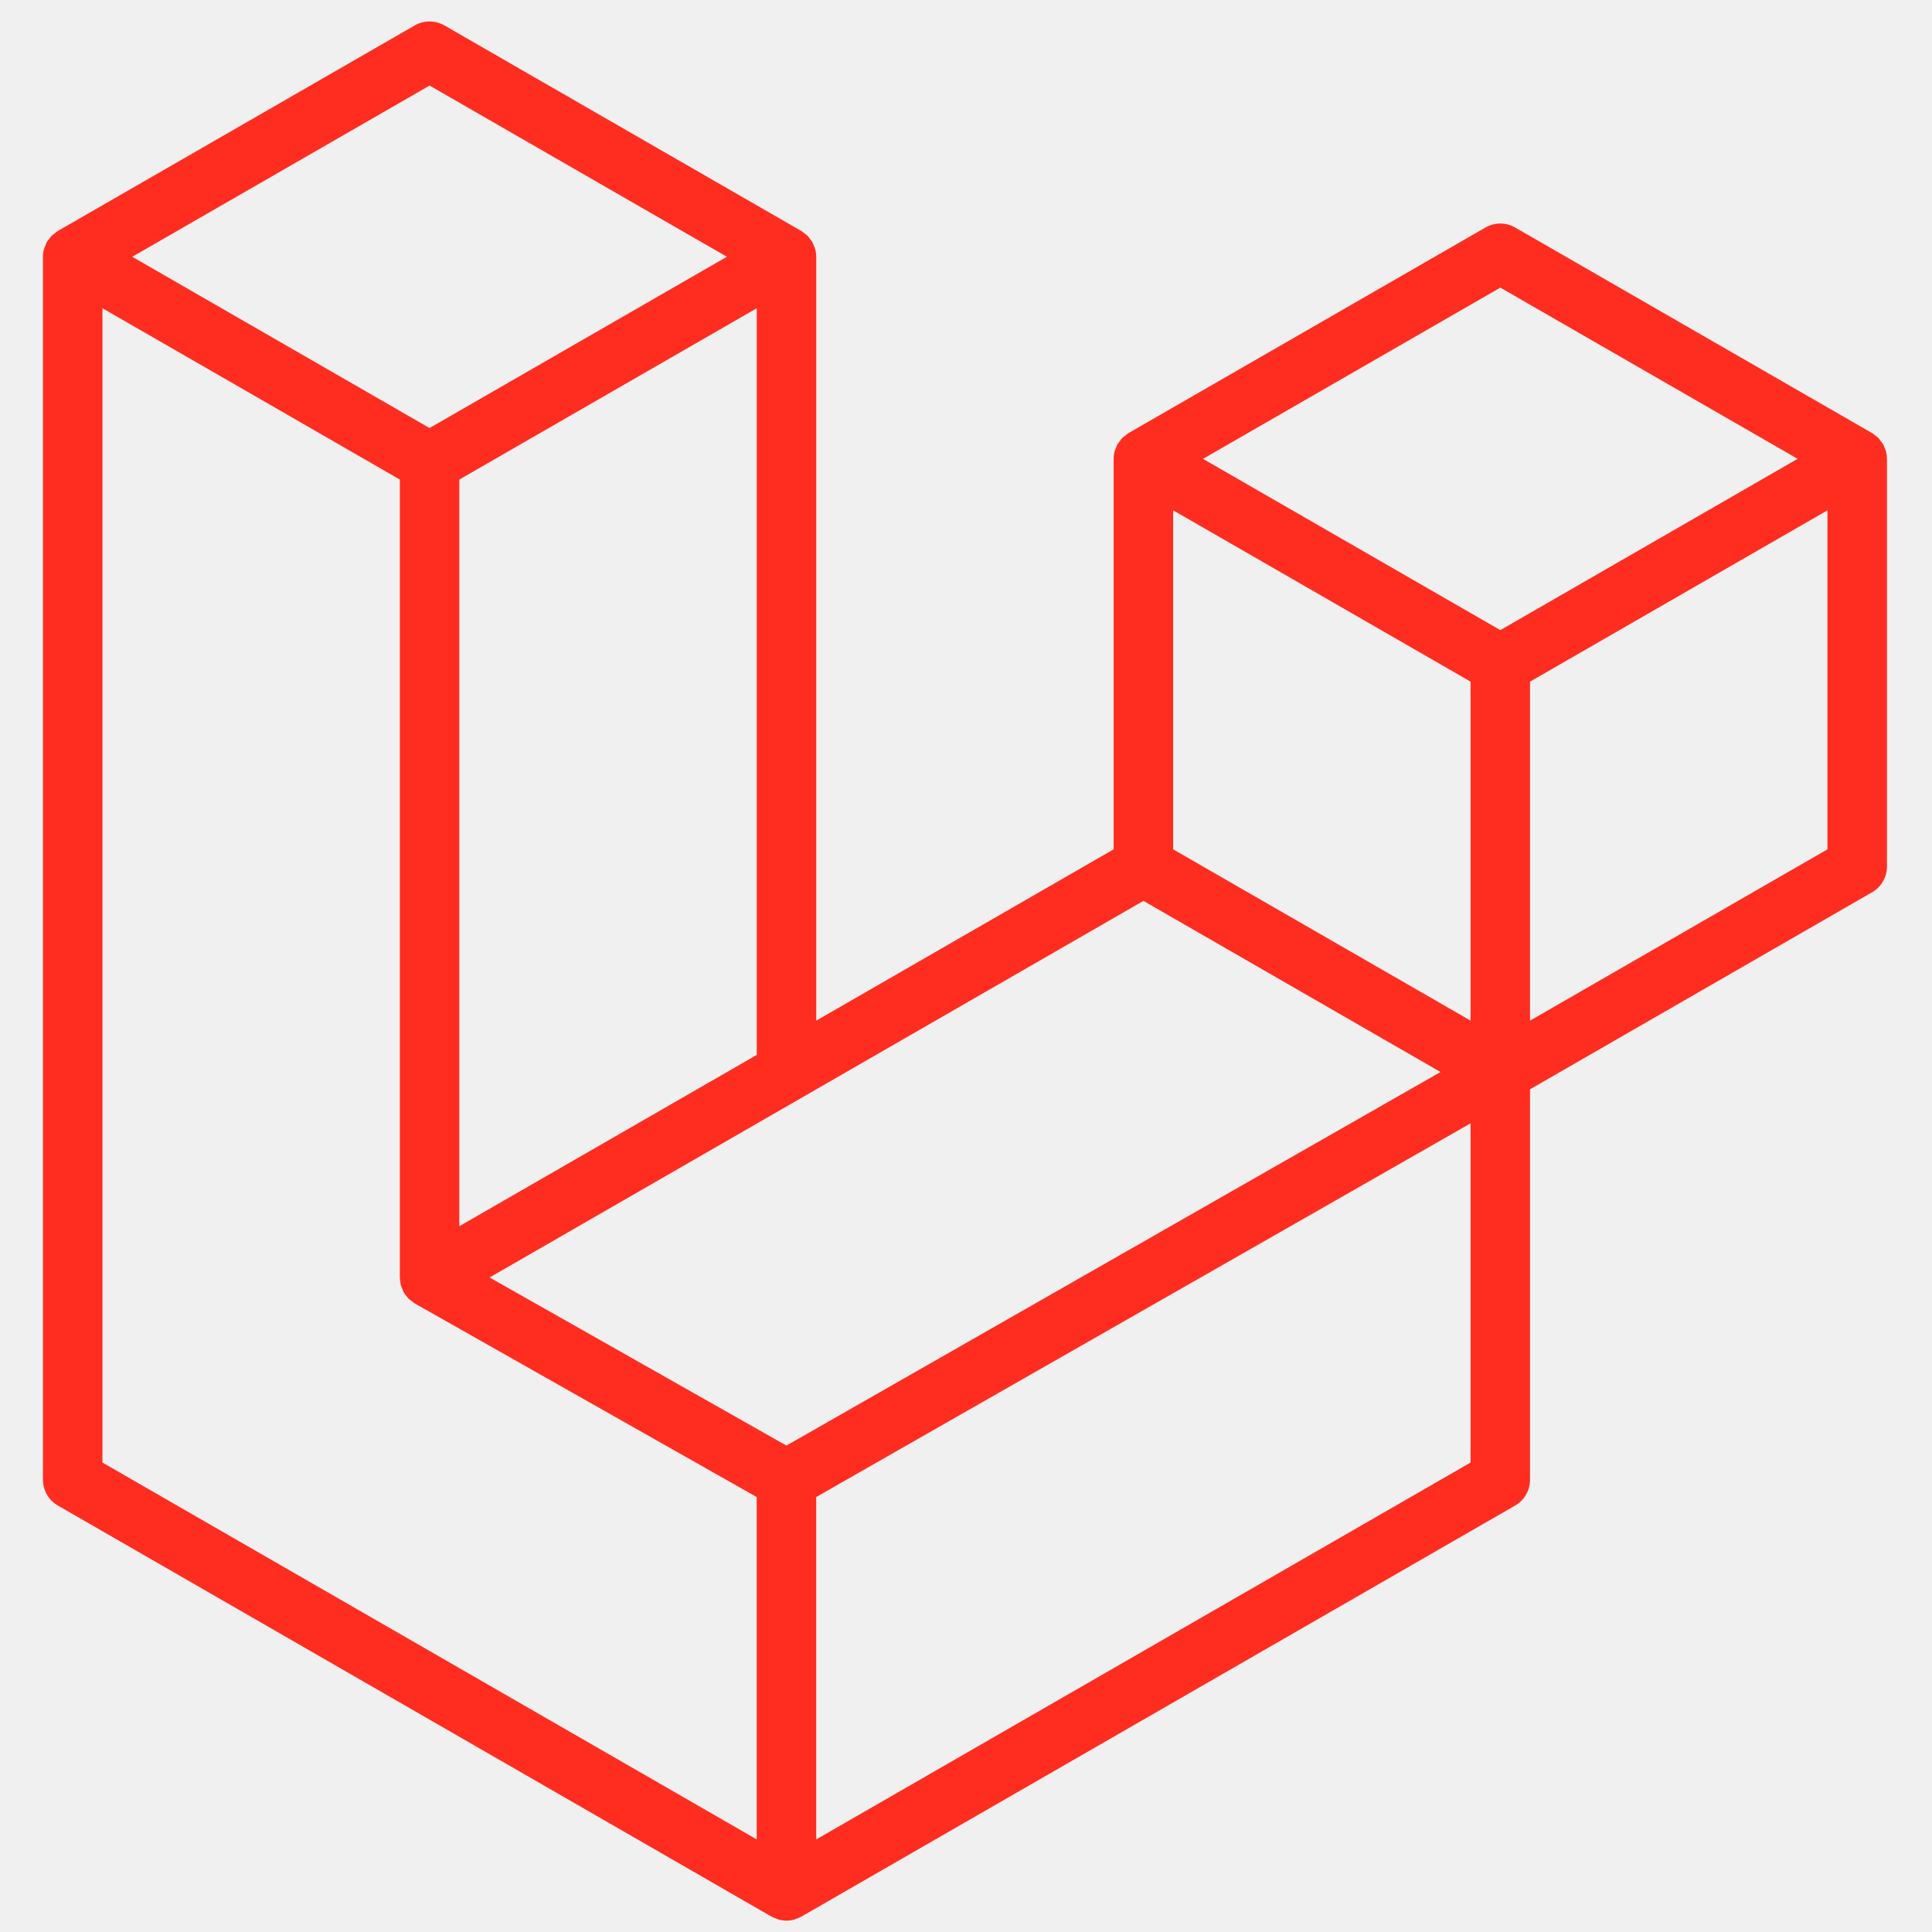
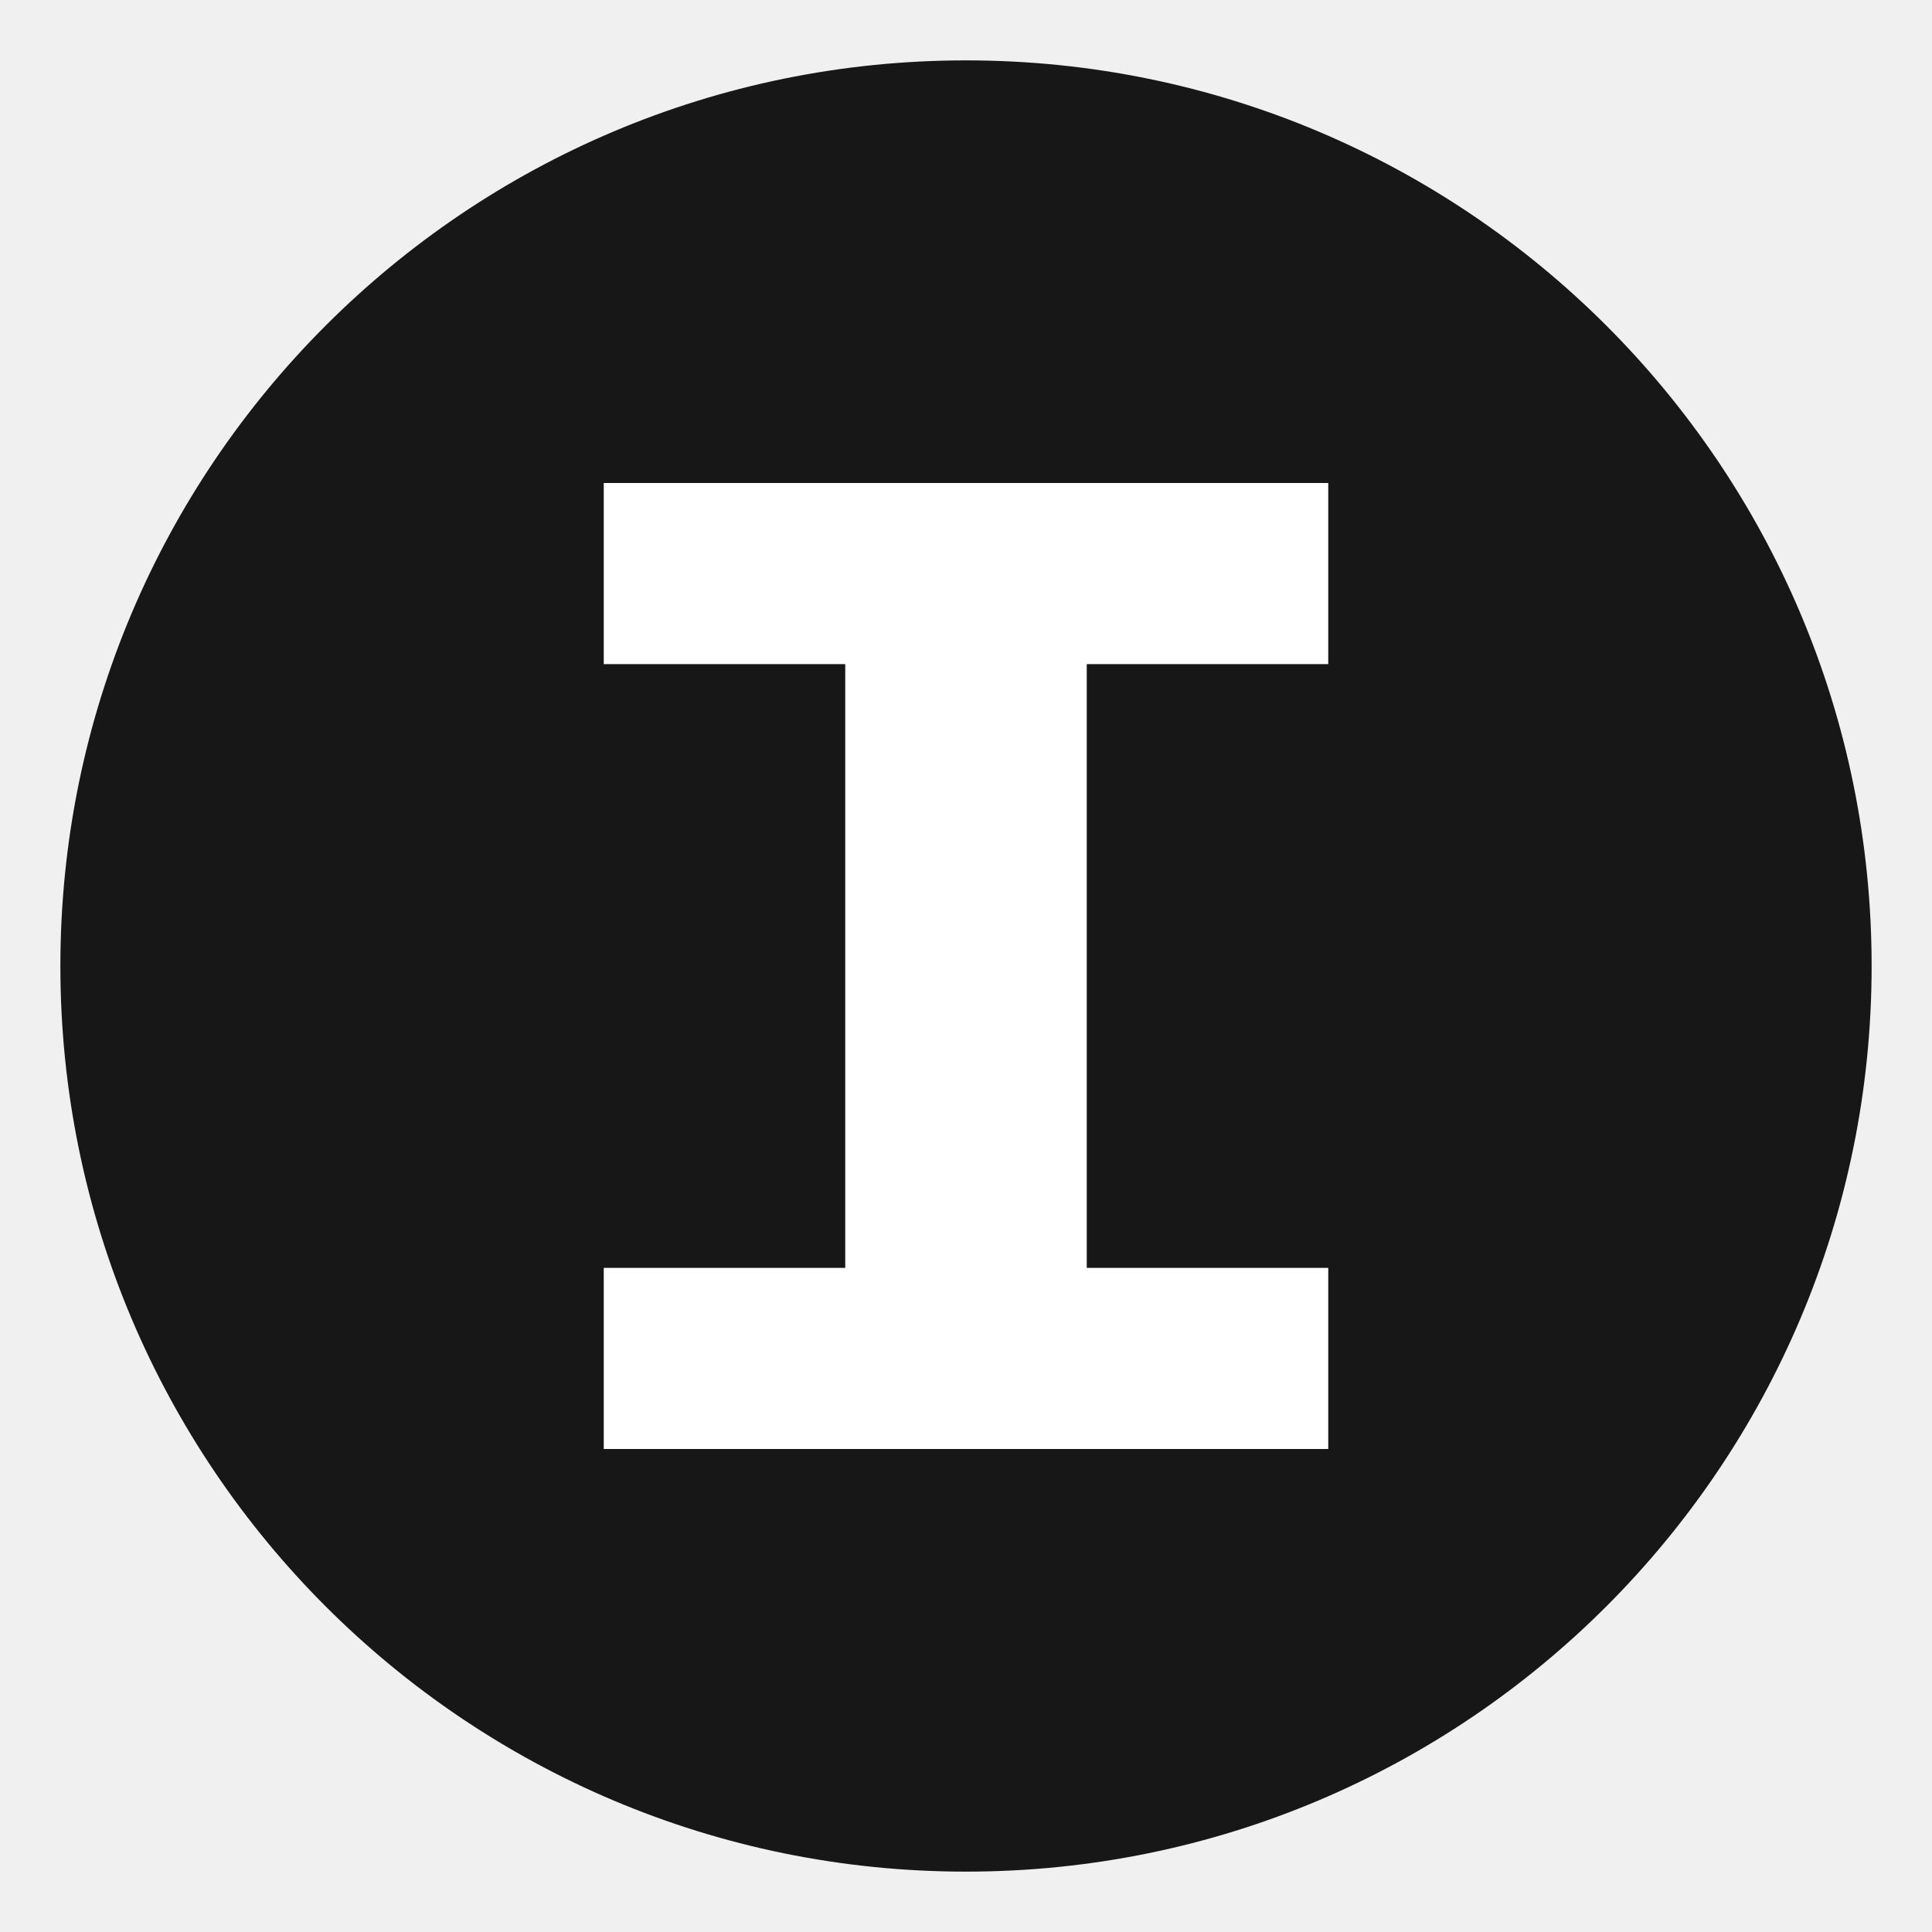
- <svg xmlns="http://www.w3.org/2000/svg" width="166" height="166" viewBox="0 0 166 166" fill="none">
-   <path fill-rule="evenodd" clip-rule="evenodd" d="M162.041 38.759C162.099 38.977 162.129 39.201 162.13 39.426V74.452C162.13 74.902 162.011 75.344 161.786 75.733C161.561 76.122 161.237 76.444 160.847 76.668L131.462 93.594V127.141C131.462 128.054 130.977 128.897 130.186 129.357L68.847 164.683C68.707 164.763 68.554 164.814 68.401 164.868C68.343 164.887 68.289 164.922 68.228 164.938C67.8 165.051 67.349 165.051 66.92 164.938C66.85 164.919 66.786 164.881 66.719 164.855C66.579 164.804 66.432 164.76 66.298 164.683L4.972 129.357C4.583 129.133 4.259 128.81 4.034 128.421C3.808 128.032 3.69 127.591 3.689 127.141L3.689 22.063C3.689 21.834 3.721 21.61 3.779 21.393C3.798 21.32 3.843 21.253 3.868 21.179C3.916 21.045 3.961 20.908 4.031 20.783C4.079 20.7 4.149 20.633 4.206 20.557C4.28 20.454 4.347 20.349 4.433 20.26C4.506 20.186 4.602 20.132 4.685 20.068C4.778 19.992 4.861 19.909 4.966 19.848L35.633 2.185C36.022 1.961 36.462 1.844 36.91 1.844C37.358 1.844 37.798 1.961 38.186 2.185L68.851 19.848H68.857C68.959 19.912 69.045 19.992 69.138 20.065C69.221 20.129 69.313 20.186 69.387 20.257C69.476 20.349 69.54 20.454 69.616 20.557C69.671 20.633 69.744 20.7 69.789 20.783C69.862 20.911 69.904 21.045 69.955 21.179C69.98 21.253 70.025 21.32 70.044 21.396C70.103 21.614 70.133 21.838 70.133 22.063V87.694L95.686 72.974V39.423C95.686 39.2 95.718 38.973 95.775 38.759C95.798 38.683 95.839 38.615 95.865 38.542C95.916 38.408 95.96 38.271 96.031 38.146C96.079 38.063 96.149 37.996 96.203 37.92C96.279 37.818 96.343 37.712 96.433 37.623C96.506 37.549 96.599 37.495 96.681 37.431C96.777 37.355 96.86 37.272 96.962 37.211L127.633 19.548C128.021 19.324 128.461 19.206 128.91 19.206C129.358 19.206 129.798 19.324 130.186 19.548L160.85 37.211C160.959 37.275 161.042 37.355 161.137 37.428C161.217 37.492 161.31 37.549 161.383 37.62C161.473 37.712 161.536 37.818 161.613 37.92C161.67 37.996 161.741 38.063 161.785 38.146C161.859 38.271 161.9 38.408 161.951 38.542C161.98 38.615 162.021 38.683 162.041 38.759ZM157.018 72.974V43.848L146.287 50.028L131.462 58.568V87.694L157.021 72.974H157.018ZM126.354 125.663V96.518L111.771 104.85L70.13 128.626V158.046L126.354 125.663ZM8.801 26.485V125.663L65.018 158.043V128.629L35.649 112L35.64 111.994L35.627 111.988C35.528 111.93 35.445 111.847 35.353 111.777C35.273 111.713 35.18 111.662 35.11 111.592L35.104 111.582C35.021 111.502 34.963 111.403 34.893 111.314C34.829 111.228 34.753 111.154 34.702 111.065L34.699 111.055C34.641 110.96 34.606 110.845 34.565 110.736C34.523 110.64 34.469 110.551 34.443 110.449C34.411 110.328 34.405 110.197 34.392 110.072C34.379 109.976 34.354 109.881 34.354 109.785V109.778V41.205L19.532 32.662L8.801 26.485ZM36.913 7.35L11.364 22.063L36.907 36.777L62.453 22.06L36.907 7.35H36.913ZM50.2 99.174L65.022 90.637V26.485L54.291 32.665L39.466 41.205V105.357L50.2 99.174ZM128.91 24.713L103.363 39.426L128.91 54.14L154.453 39.423L128.91 24.713ZM126.354 58.568L111.529 50.028L100.798 43.848V72.974L115.619 81.511L126.354 87.694V58.568ZM67.571 124.205L105.042 102.803L123.772 92.109L98.245 77.405L68.854 94.334L42.066 109.762L67.571 124.205Z" fill="#FF2D20" />
+ <svg xmlns="http://www.w3.org/2000/svg" viewBox="0 0 32 32">
+   <circle cx="16" cy="16" r="15" fill="#171717" />
+   <path d="M10 8 L22 8 L22 11 L18 11 L18 21 L22 21 L22 24 L10 24 L10 21 L14 21 L14 11 L10 11 Z" fill="#FFFFFF" />
</svg>
